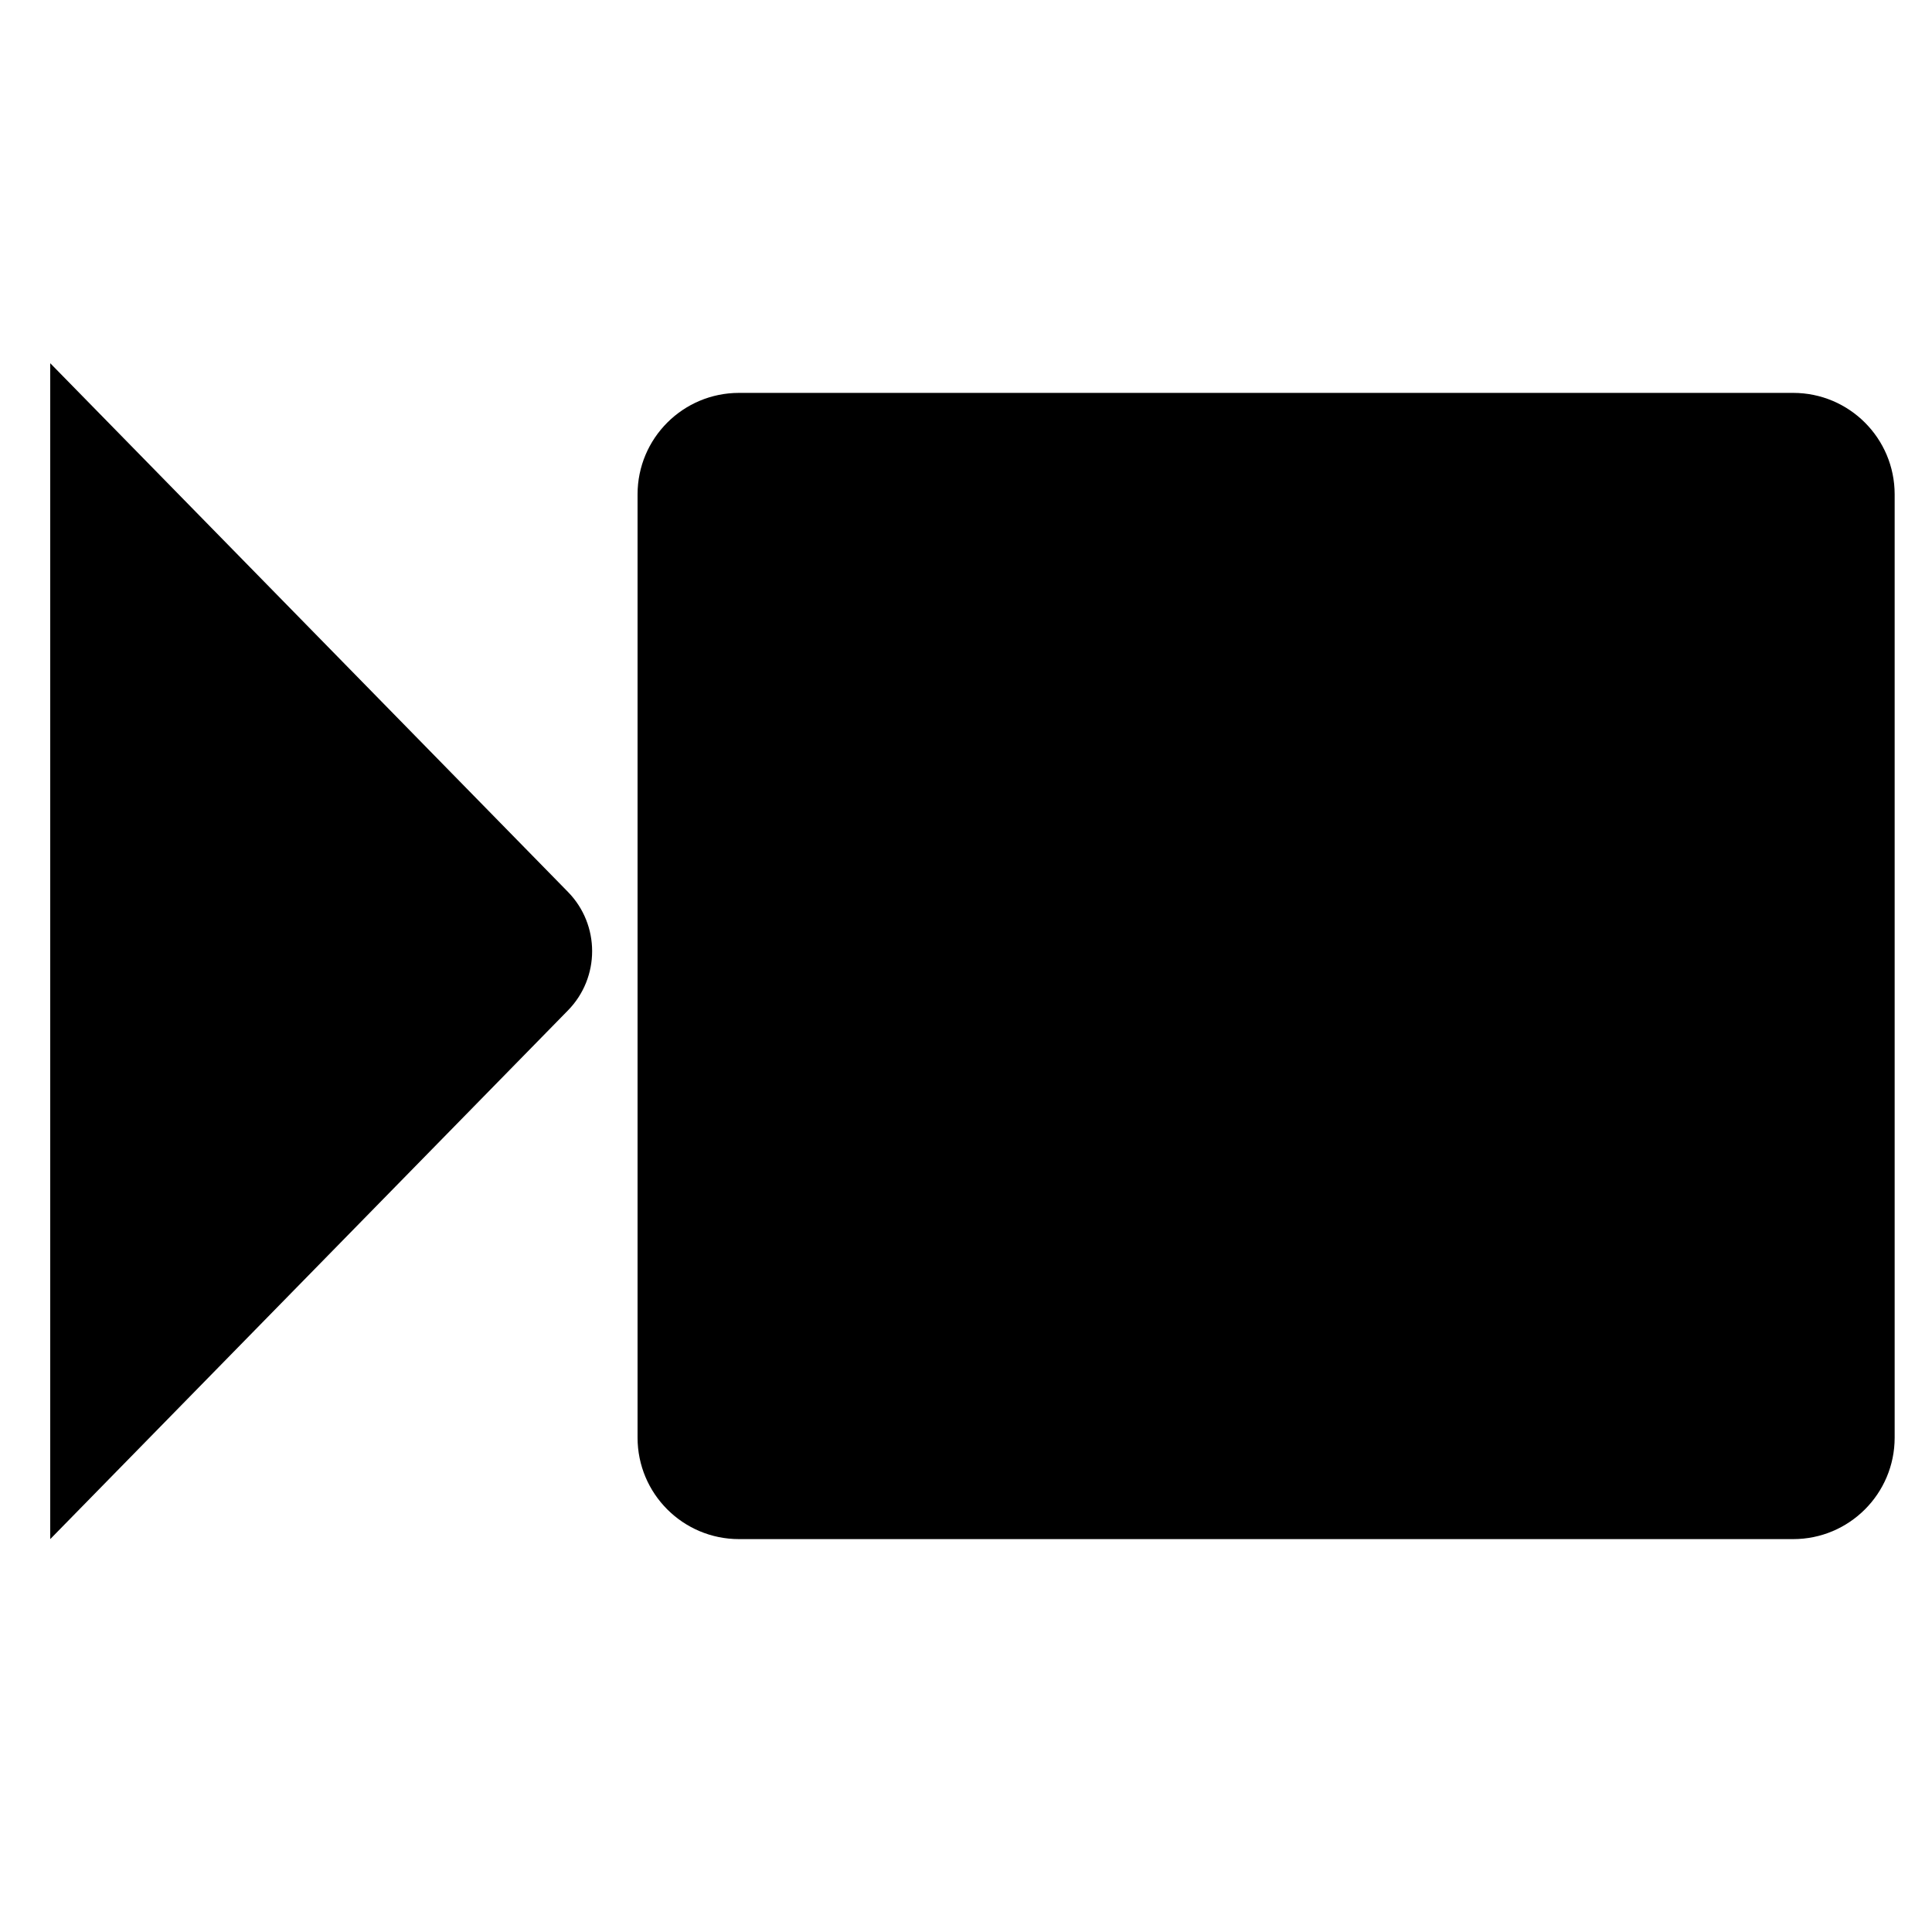
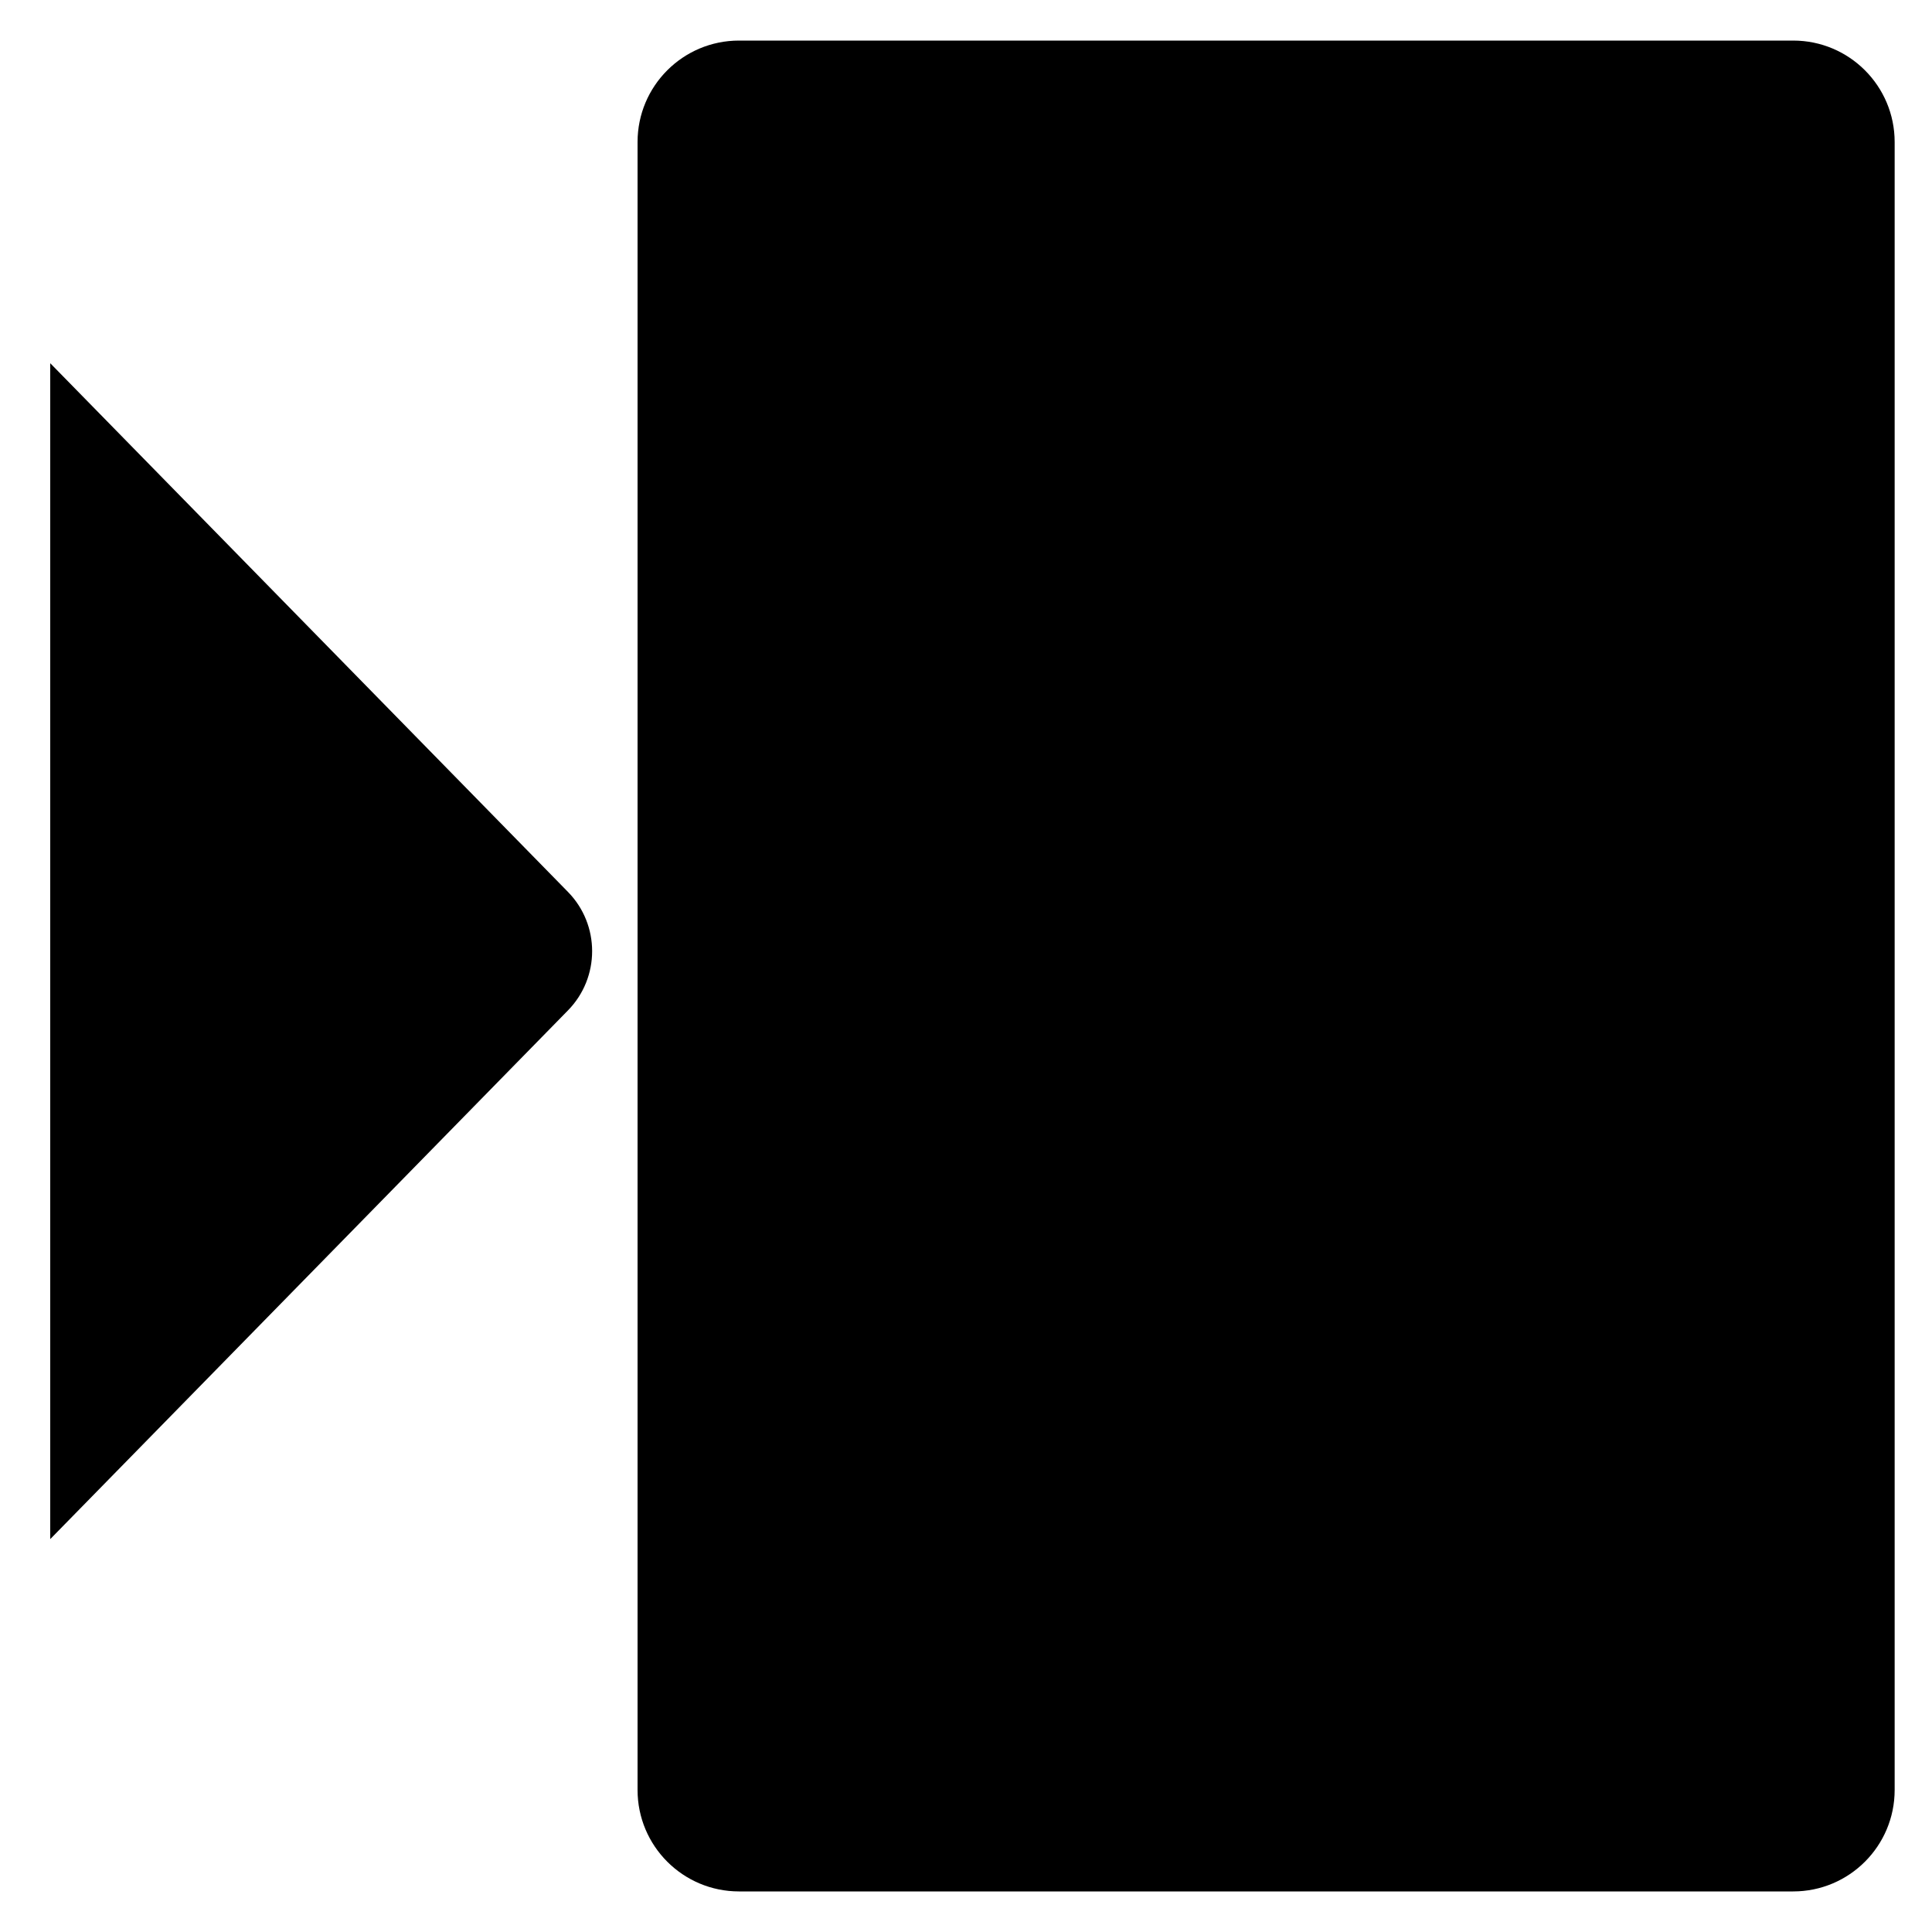
<svg xmlns="http://www.w3.org/2000/svg" viewBox="0 0 1000 1000" fill="currentColor">
-   <g>
-     <rect x="350" y="223.36" width="610.67" height="553.28" rx="32.52" ry="32.52" />
-     <path d="M928.15,243.36c6.9,0,12.52,5.62,12.52,12.52v488.24c0,6.9-5.62,12.52-12.52,12.52H382.52c-6.9,0-12.52-5.62-12.52-12.52V255.88c0-6.9,5.62-12.52,12.52-12.52h545.63M928.15,203.36H382.52c-29.01,0-52.52,23.51-52.52,52.52v488.24c0,29.01,23.51,52.52,52.52,52.52h545.63c29.01,0,52.52-23.51,52.52-52.52V255.88c0-29.01-23.51-52.52-52.52-52.52h0Z" />
-   </g>
  <path d="M293.97,522.99L26,796.64V188l267.97,273.65c16.69,17.04,16.69,44.3,0,61.34Z" />
+   <path d="M928.15,21H382.52c-29.01,0-52.52,23.51-52.52,52.52v852.96c0,29.01,23.51,52.52,52.52,52.52h545.63c29.01,0,52.52-23.51,52.52-52.52V73.52c0-29.01-23.51-52.52-52.52-52.52h0Z" />
</svg>
